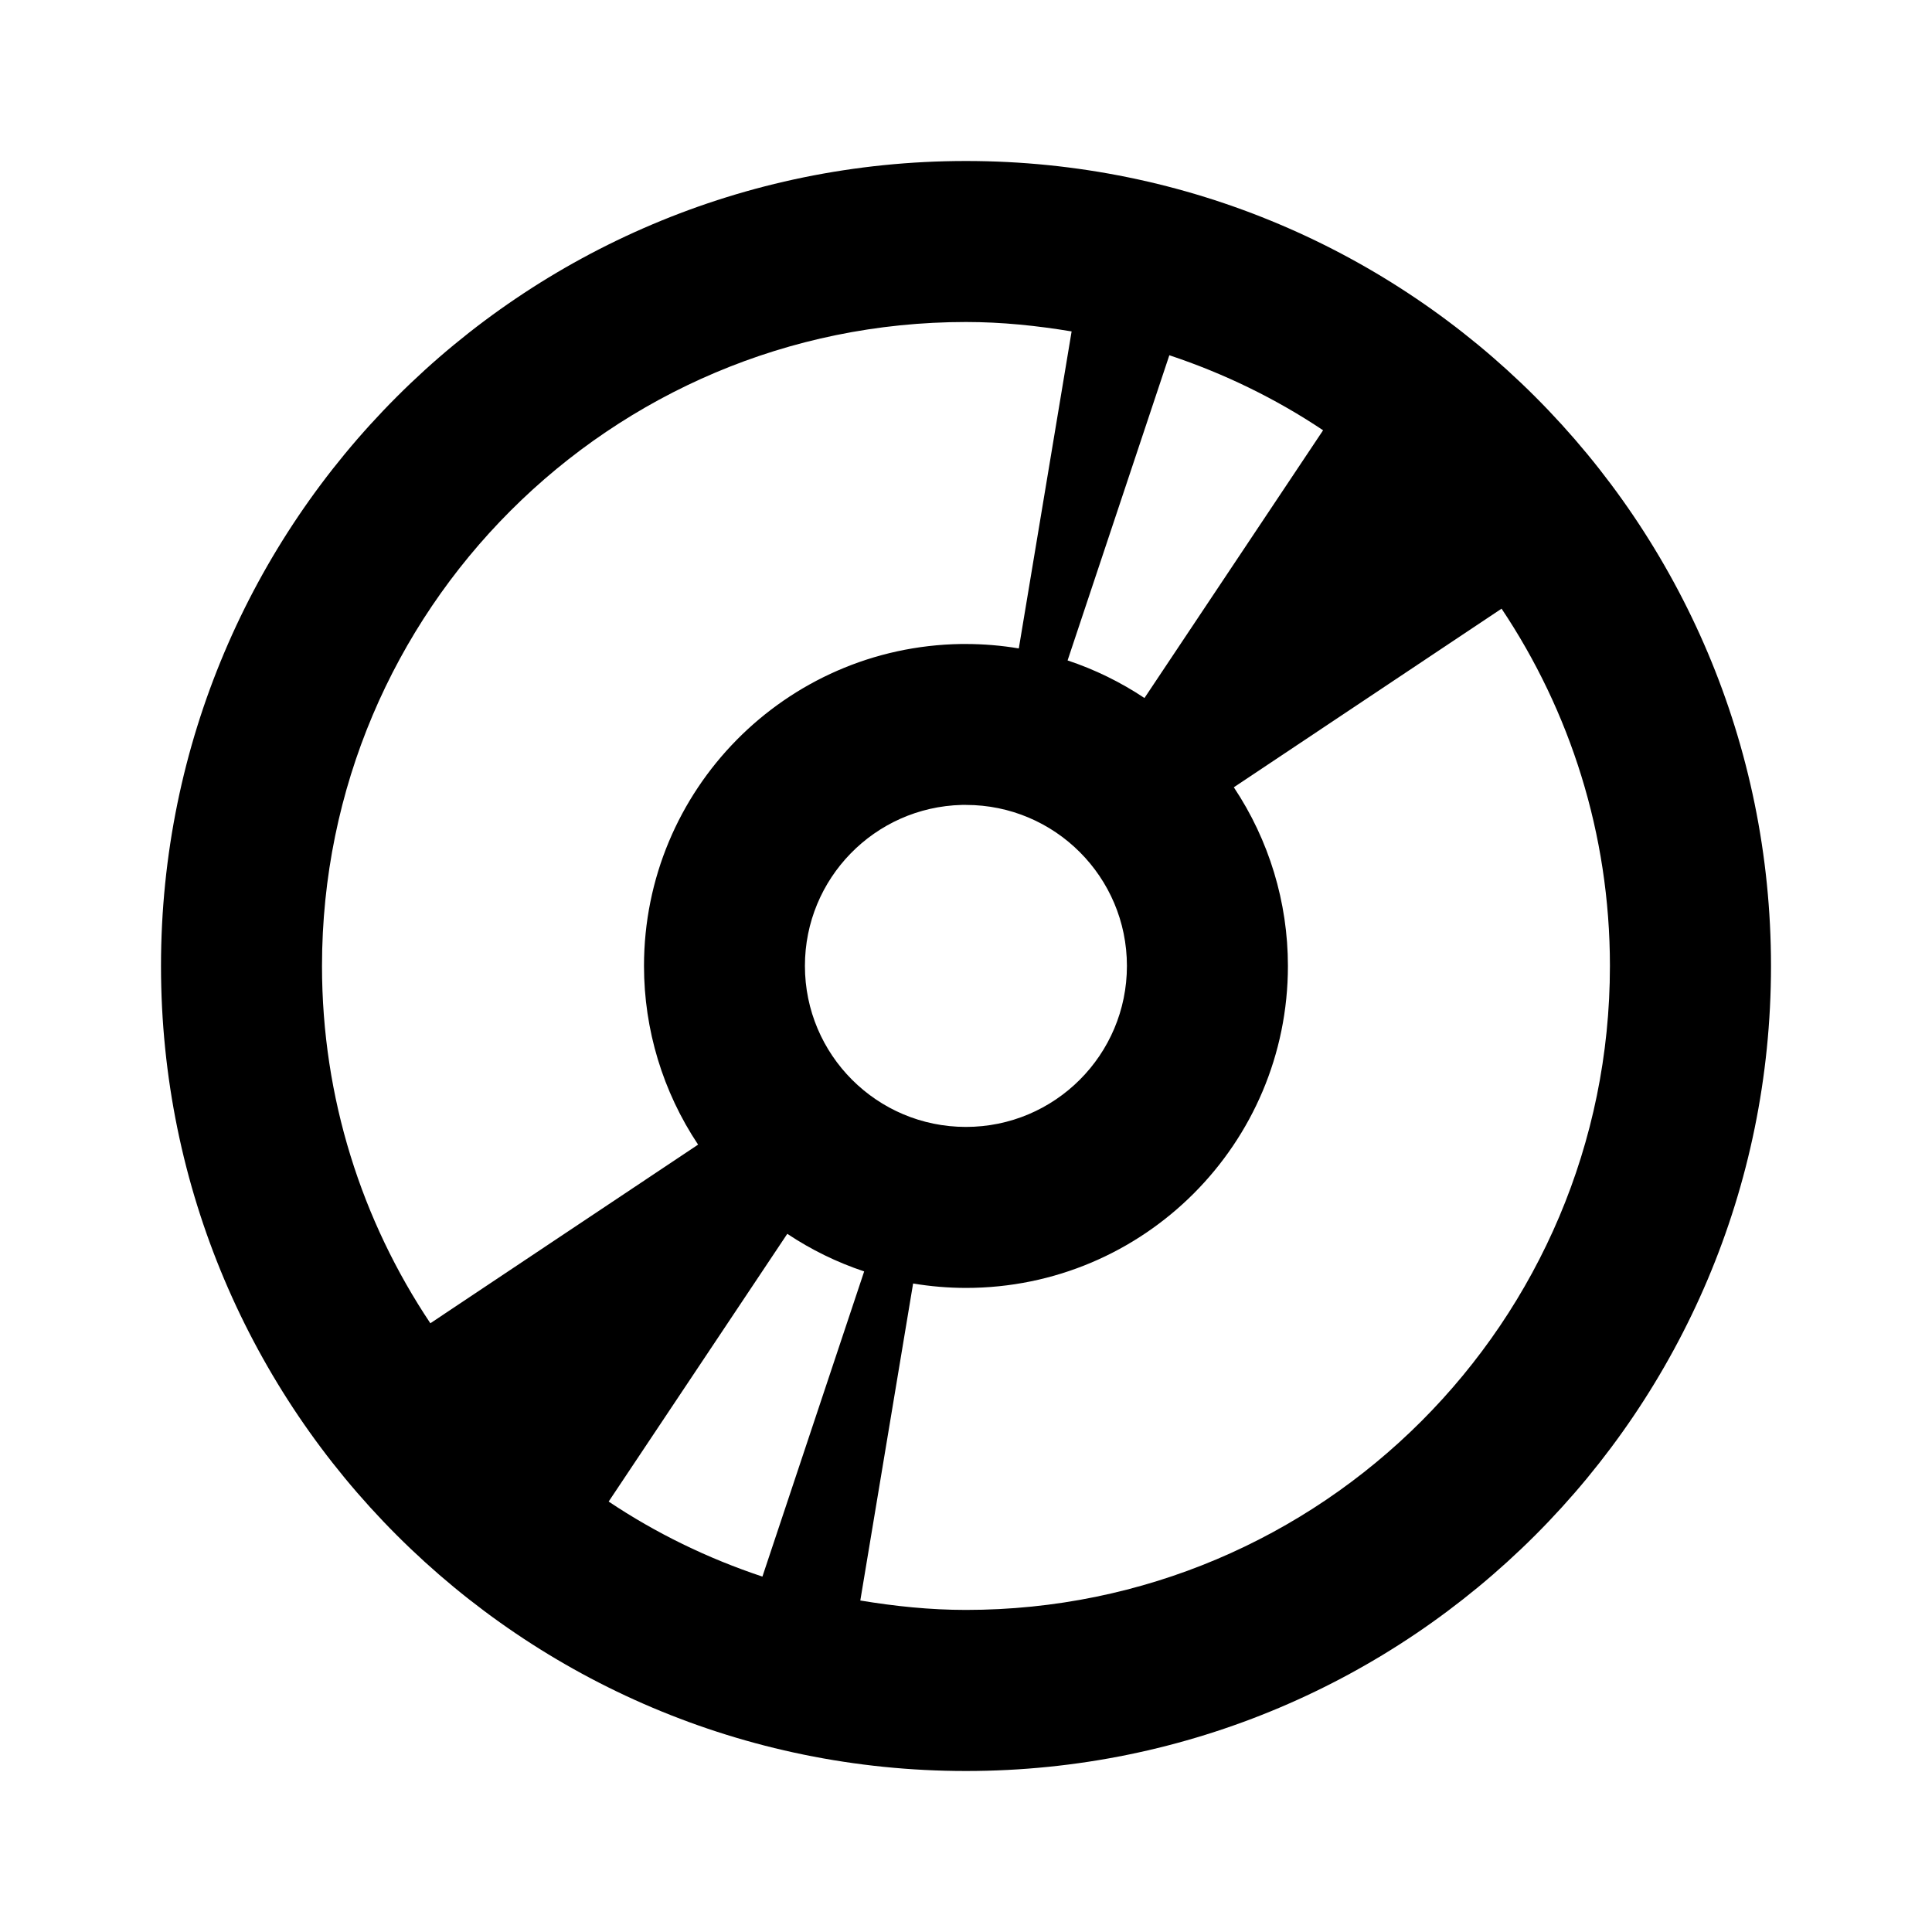
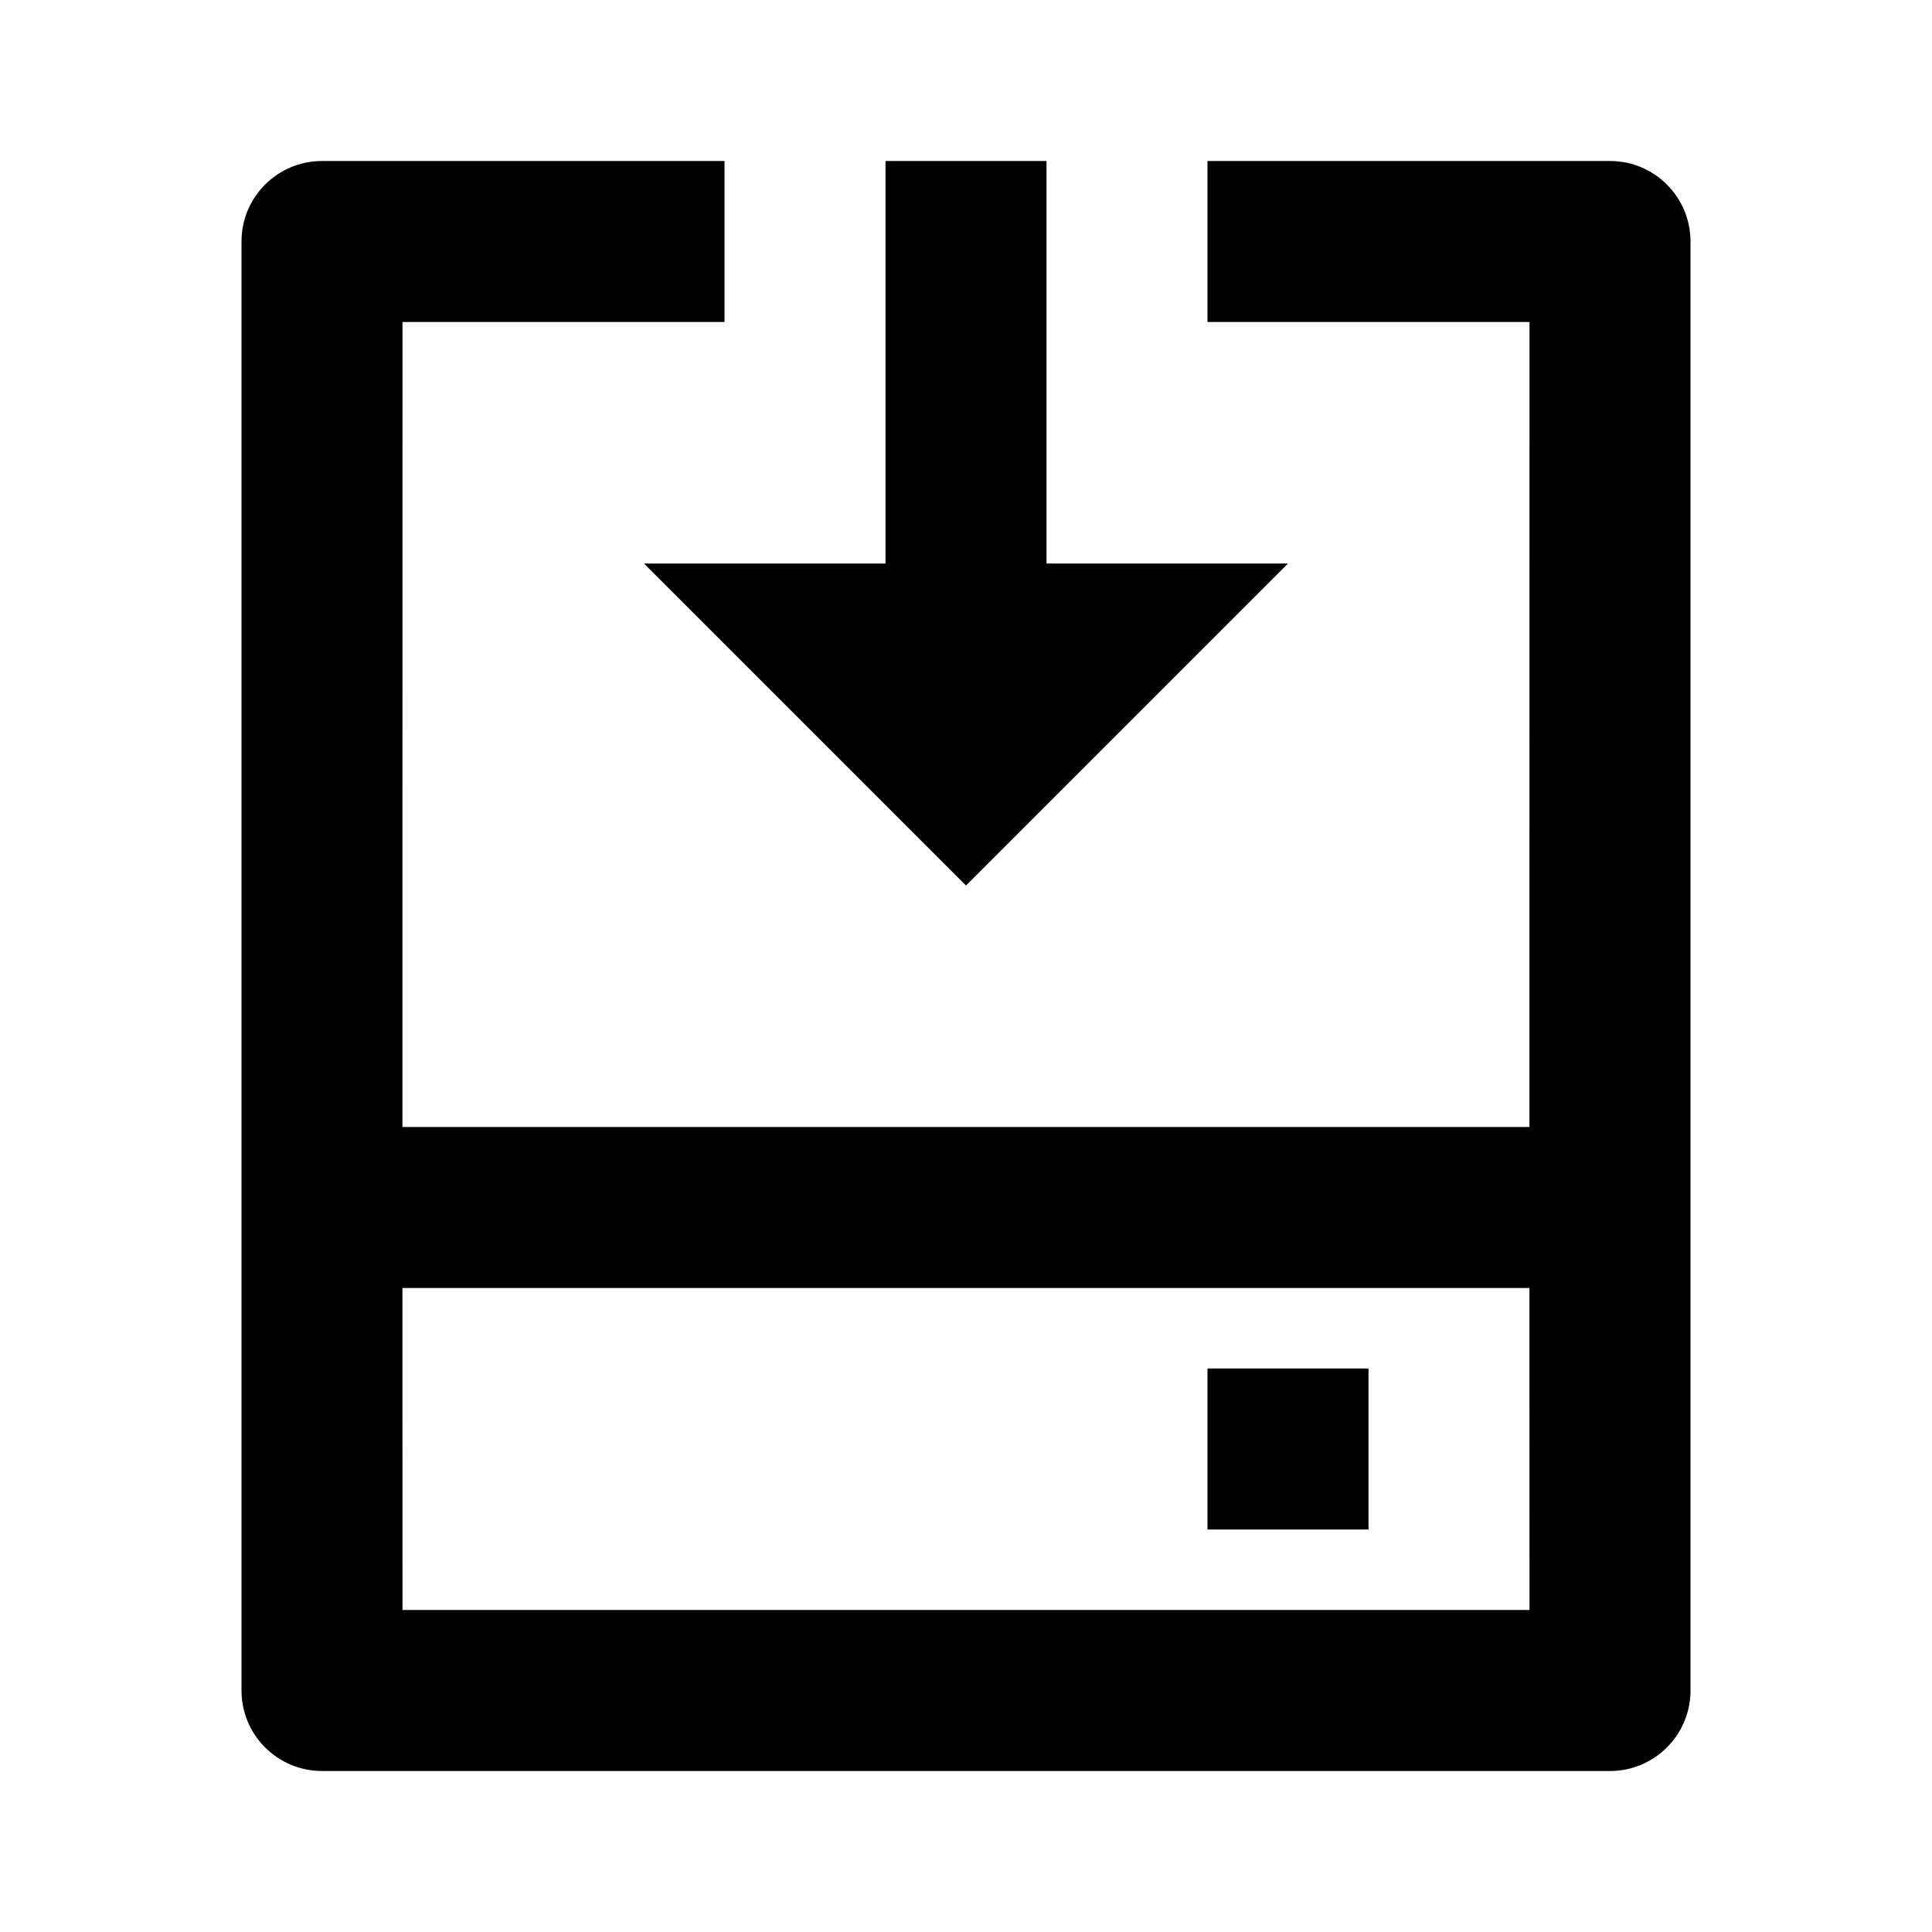
<svg xmlns="http://www.w3.org/2000/svg" fill="currentColor" version="1.1" viewBox="0 0 24 24" width="24" height="24">
-   <path d="m12 2c-5.523 0-10 4.477-10 10s4.477 10 10 10 10-4.477 10-10-4.477-10-10-10zm0 2c0.448 0 0.884 0.046 1.312 0.117l-0.656 3.938a4 4 0 0 0-0.656-0.055 4 4 0 0 0-0.061 0 4 4 0 0 0-3.939 4 4 4 0 0 0 0.672 2.219l-3.326 2.219c-0.849-1.27-1.346-2.796-1.346-4.438 0-4.418 3.582-8 8-8zm1.56 0.154c0.034 0.007 0.068 0.014 0.102 0.021a8 8 0 0 0-0.102-0.021zm0.773 0.193c0.035 0.011 0.069 0.022 0.104 0.033a8 8 0 0 0-0.104-0.033zm0.193 0.066c0.682 0.227 1.324 0.54 1.91 0.932l-2.219 3.326a4 4 0 0 0-0.955-0.467l1.264-3.791zm4.127 3.148c0.849 1.27 1.346 2.796 1.346 4.438 0 4.418-3.582 8-8 8-0.448 0-0.884-0.046-1.312-0.117l0.656-3.938a4 4 0 0 0 0.656 0.055 4 4 0 0 0 4-4 4 4 0 0 0-0.672-2.219l3.326-2.219zm-6.705 2.438a2 2 0 0 1 0.002 0 2 2 0 0 1 0.049 0 2 2 0 0 1 2 2 2 2 0 0 1-2 2 2 2 0 0 1-2-2 2 2 0 0 1 1.949-2zm-2.168 5.328a4 4 0 0 0 0.955 0.467l-1.264 3.791c-0.682-0.227-1.324-0.54-1.91-0.932l2.219-3.326zm-0.219 4.291a8 8 0 0 0 0.104 0.033c-0.035-0.011-0.069-0.022-0.104-0.033zm0.775 0.205a8 8 0 0 0 0.102 0.021c-0.034-0.007-0.068-0.014-0.102-0.021z" />
+   <path fill="none" d="M0 0h24v24H0z" />
+   <path d="M9 2v2H5l-.001 10h14L19 4h-4V2h5a1 1 0 0 1 1 1v18a1 1 0 0 1-1 1H4a1 1 0 0 1-1-1V3a1 1 0 0 1 1-1h5zm9.999 14h-14L5 20h14l-.001-4zM17 17v2h-2v-2h2zM13 2v5h3l-4 4-4-4h3V2h2z" />
</svg>
